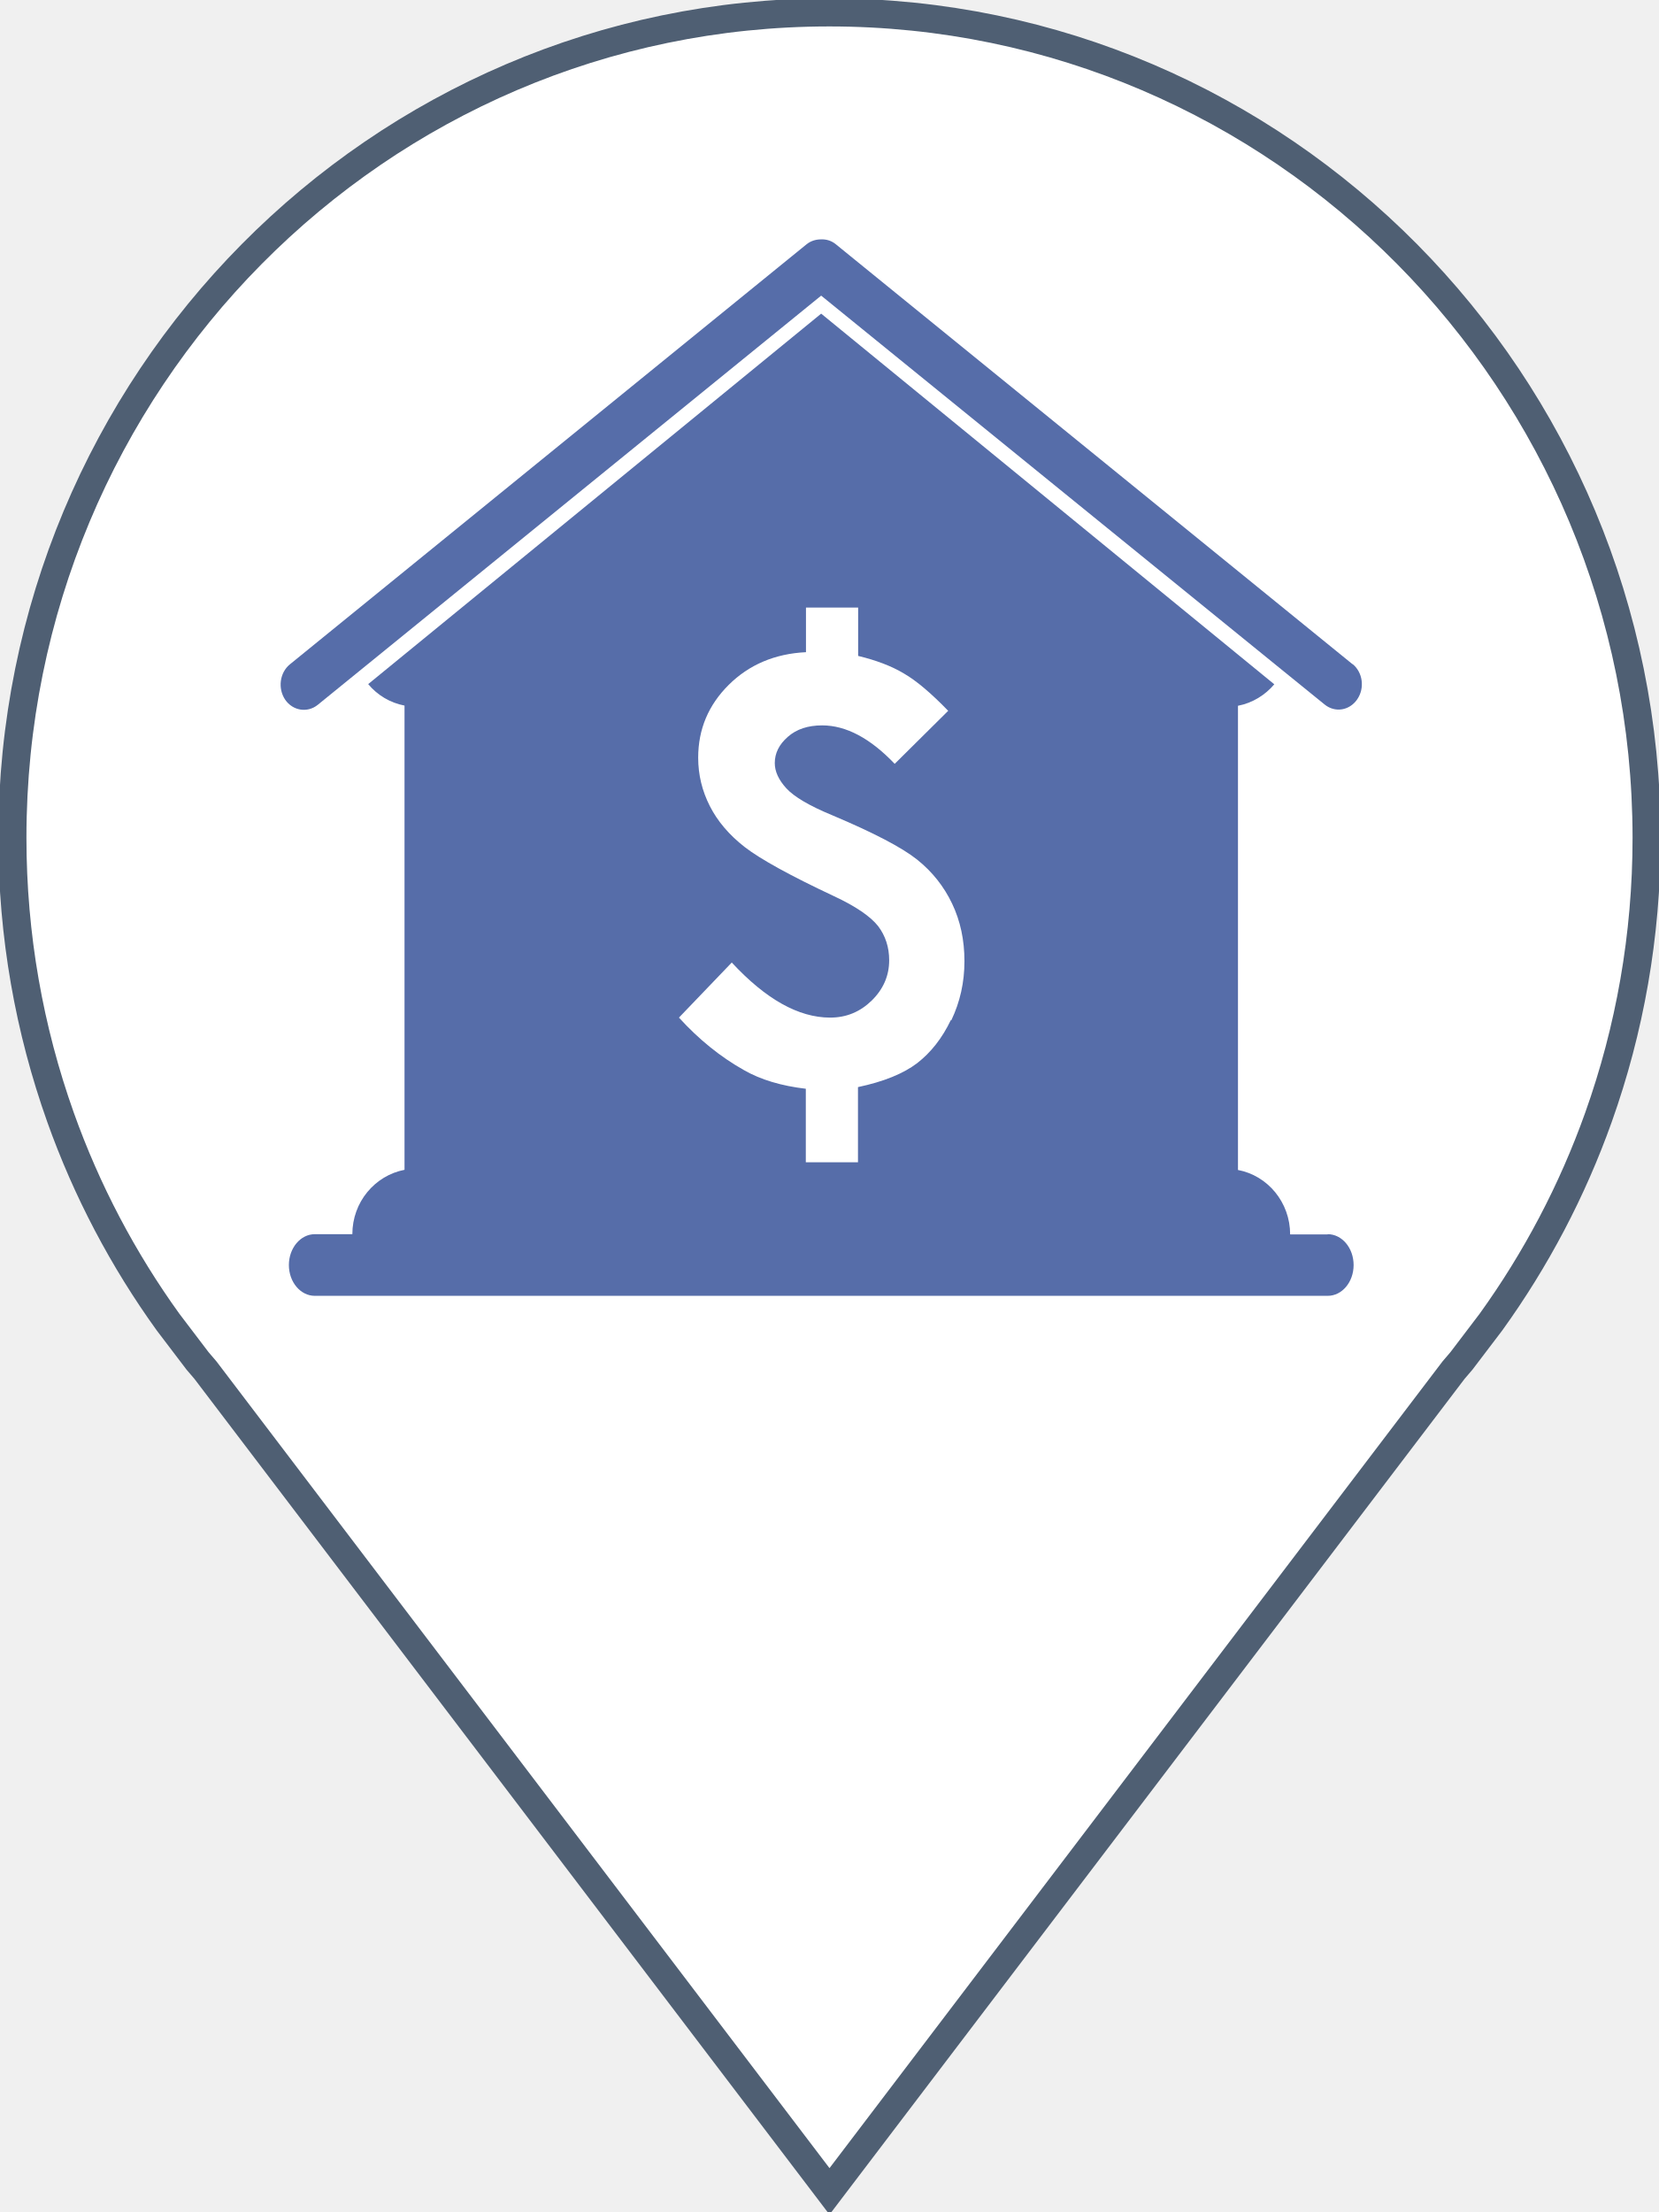
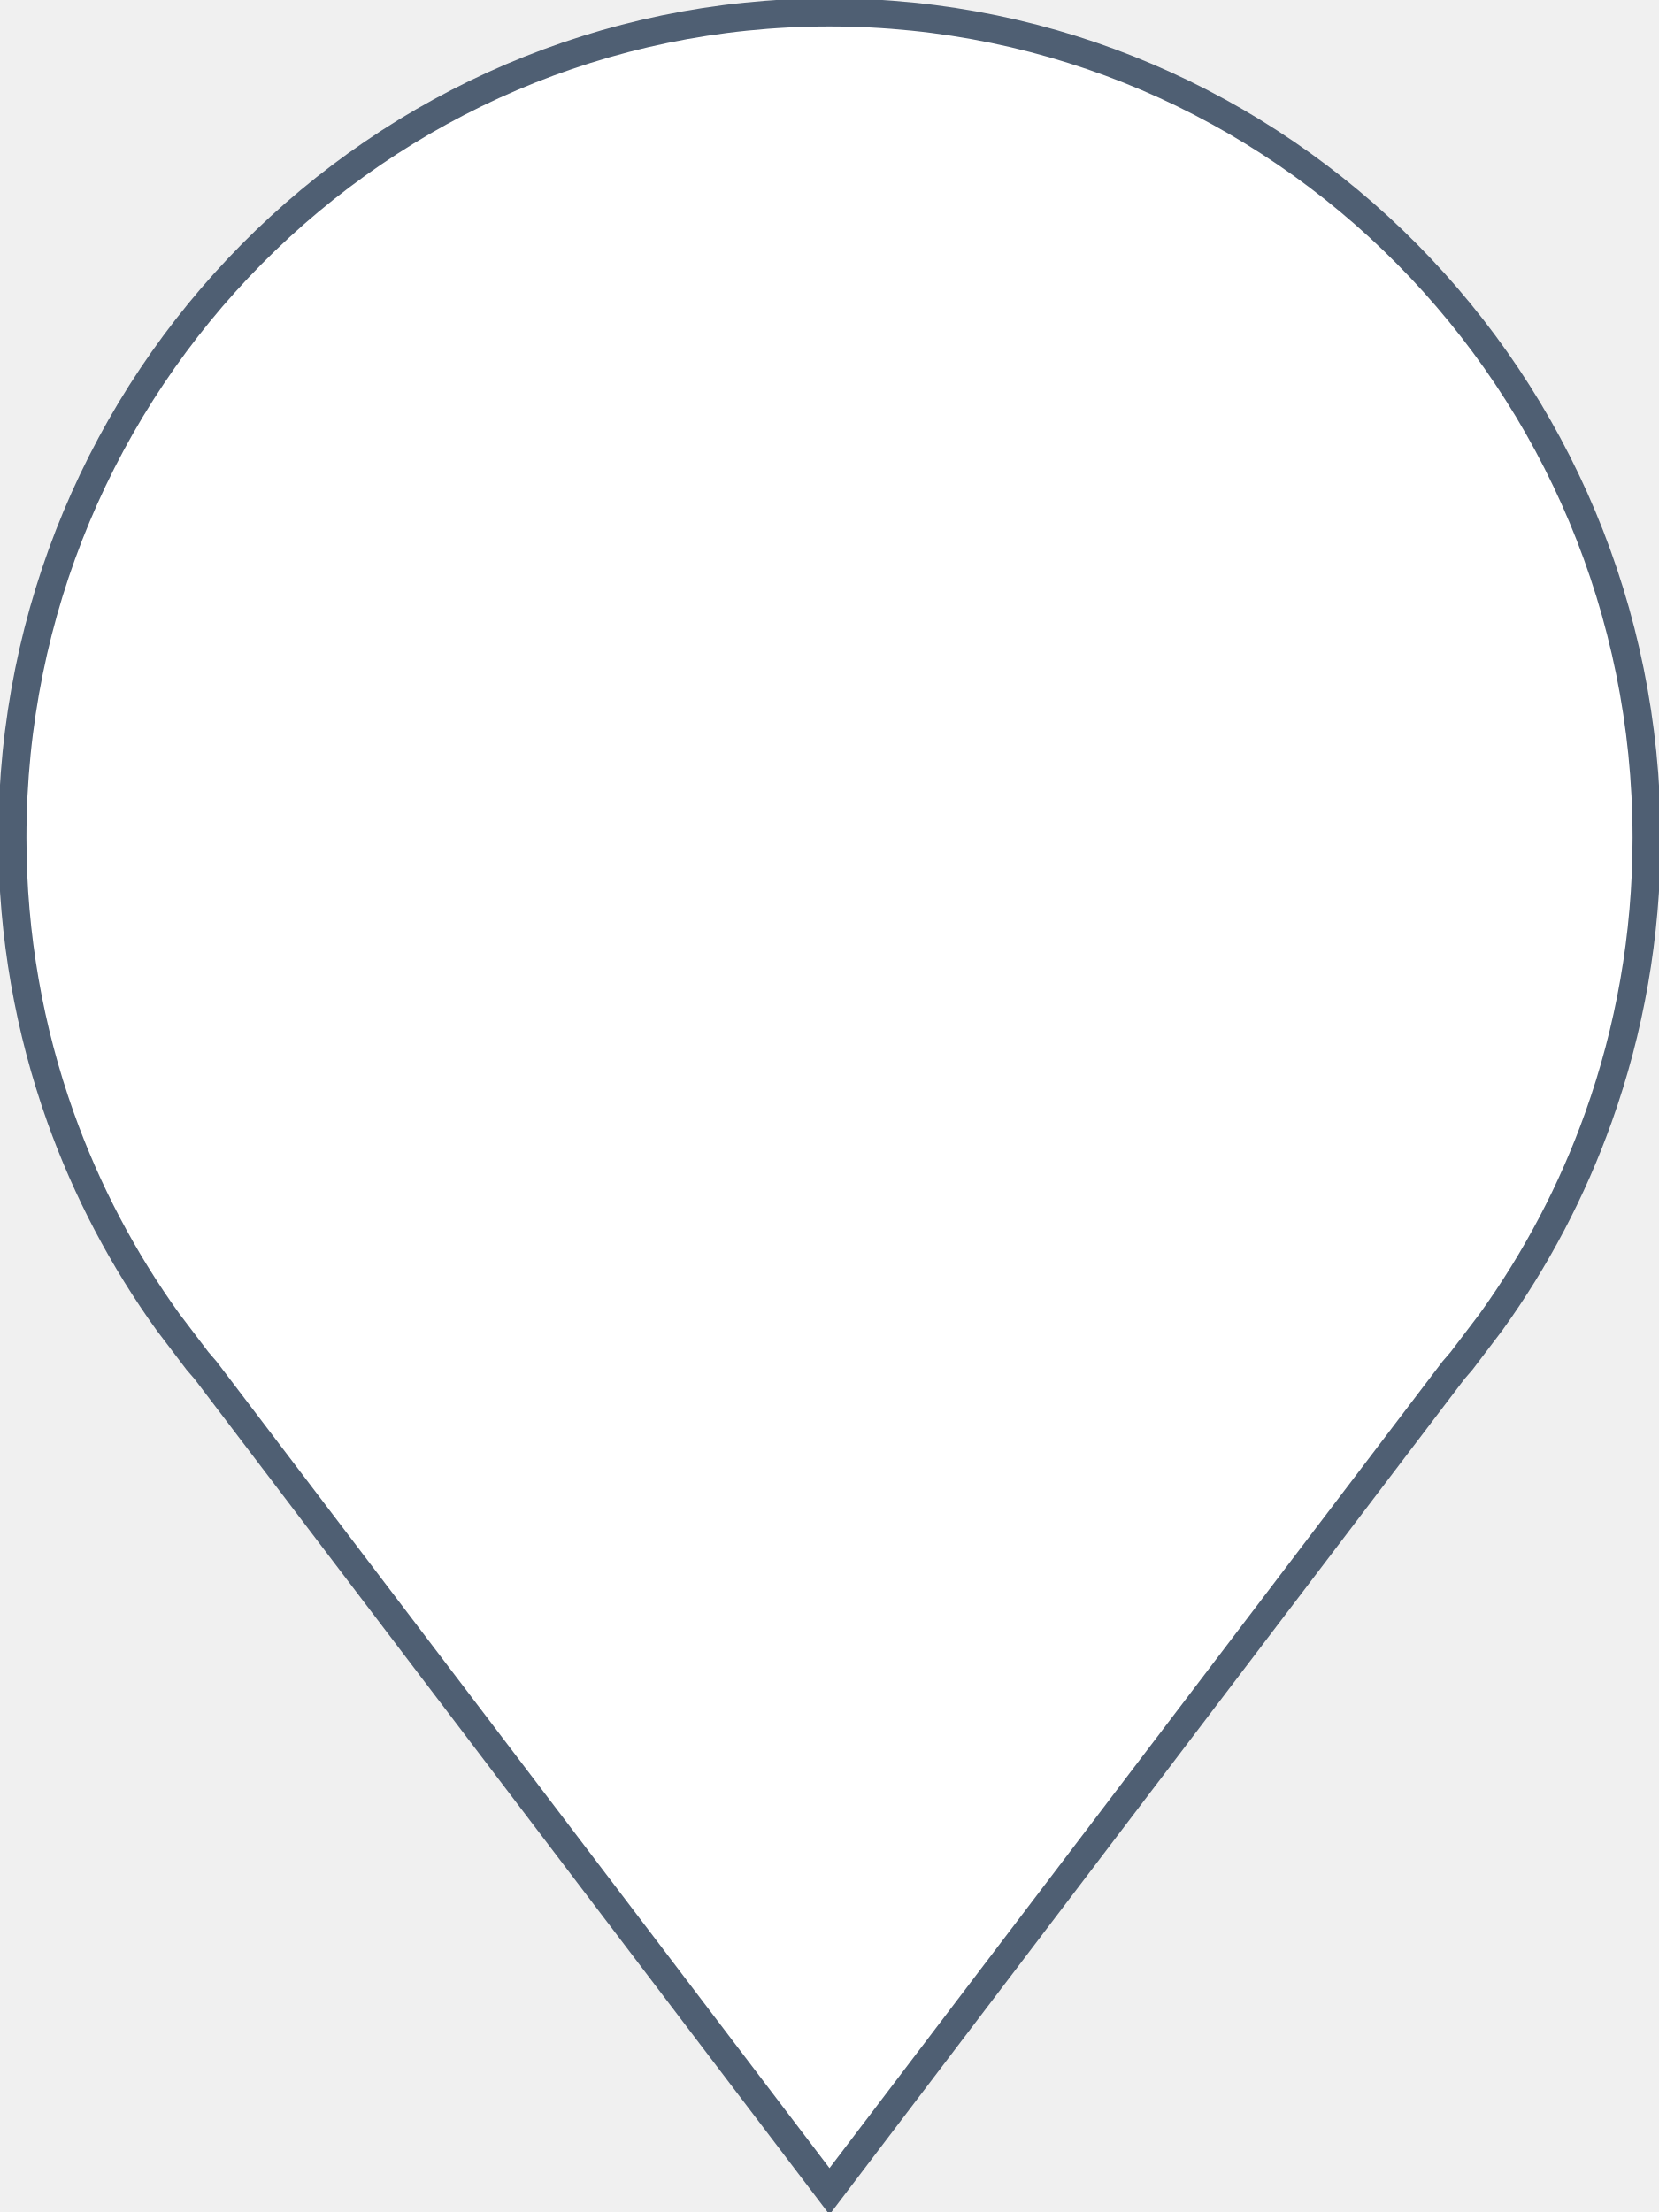
<svg xmlns="http://www.w3.org/2000/svg" width="201" height="268" overflow="hidden">
  <defs>
    <clipPath id="clip0">
-       <rect x="1952" y="879" width="201" height="268" />
+       <rect x="505" y="82" width="201" height="268" />
    </clipPath>
  </defs>
-   <g clip-path="url(#clip0)" transform="translate(-1952 -879)">
-     <path d="M2052.48 880.5C1997.82 880.5 1953.5 925.272 1953.5 980.494 1953.5 992.377 1955.56 1003.77 1959.33 1014.36 1962.51 1023.29 1966.92 1031.63 1972.36 1039.18L1975.94 1043.89C1976.25 1044.26 1976.58 1044.63 1976.89 1045L2052.5 1144.5 2128.11 1045C2128.42 1044.63 2128.75 1044.26 2129.06 1043.89L2132.64 1039.18C2138.08 1031.63 2142.49 1023.29 2145.67 1014.36 2149.44 1003.79 2151.5 992.395 2151.5 980.494 2151.47 925.272 2107.15 880.5 2052.48 880.5Z" stroke="#4F5F73" stroke-width="3.406" stroke-miterlimit="8" fill="#FFFFFF" fill-rule="evenodd" />
-     <path d="M2112.86 1028.56 2108.31 1028.56C2108.31 1024.67 2105.59 1021.43 2101.99 1020.75L2101.99 964.51C2103.75 964.17 2105.28 963.22 2106.39 961.908L2051.49 917 1996.61 961.885C1997.72 963.22 1999.25 964.148 2001.01 964.487L2001.01 1020.73C1997.41 1021.43 1994.69 1024.64 1994.69 1028.53L1990.14 1028.53C1988.41 1028.53 1987 1030.21 1987 1032.27 1987 1034.33 1988.41 1036 1990.14 1036L2112.86 1036C2114.6 1036 2116 1034.33 2116 1032.27 2116 1030.21 2114.6 1028.53 2112.86 1028.53ZM2067.19 1002.61C2066.14 1004.8 2064.78 1006.52 2063.12 1007.81 2061.45 1009.08 2059.07 1010.05 2055.95 1010.71L2055.95 1019.82 2049.63 1019.82 2049.63 1010.91C2046.7 1010.57 2044.17 1009.82 2042.13 1008.65 2039.3 1007.06 2036.67 1004.94 2034.26 1002.29L2040.66 995.617C2044.77 1000.05 2048.74 1002.29 2052.58 1002.29 2054.55 1002.29 2056.22 1001.59 2057.63 1000.21 2059.03 998.83 2059.73 997.201 2059.73 995.346 2059.73 993.762 2059.28 992.382 2058.39 991.205 2057.46 990.029 2055.68 988.807 2053.06 987.586 2047.71 985.074 2044.11 983.084 2042.21 981.613 2040.33 980.143 2038.93 978.491 2038 976.659 2037.07 974.826 2036.59 972.88 2036.59 970.799 2036.59 967.36 2037.83 964.419 2040.29 961.976 2042.75 959.532 2045.89 958.198 2049.65 958.017L2049.65 952.61 2055.97 952.61 2055.97 958.469C2058.14 958.99 2060 959.691 2061.51 960.596 2063.04 961.478 2064.82 962.994 2066.88 965.12L2060.4 971.546C2057.44 968.446 2054.51 966.885 2051.61 966.885 2049.9 966.885 2048.51 967.338 2047.46 968.265 2046.39 969.193 2045.87 970.256 2045.87 971.455 2045.87 972.473 2046.34 973.491 2047.27 974.509 2048.2 975.527 2050.06 976.636 2052.87 977.79 2057.85 979.894 2061.28 981.681 2063.12 983.151 2064.96 984.622 2066.37 986.409 2067.36 988.49 2068.35 990.572 2068.85 992.88 2068.85 995.459 2068.85 998.038 2068.31 1000.41 2067.26 1002.61Z" fill="#566DA9" fill-rule="evenodd" />
-     <path d="M2115.88 959.483 2053.26 908.589C2052.74 908.16 2052.12 907.979 2051.49 908.002 2050.89 908.002 2050.27 908.16 2049.73 908.589L1987.13 959.483C1985.88 960.499 1985.64 962.417 1986.55 963.771 1987.48 965.126 1989.25 965.396 1990.49 964.403L2051.49 914.818 2106.62 959.596 2112.49 964.358C2113.74 965.374 2115.5 965.103 2116.44 963.726 2117.37 962.372 2117.12 960.454 2115.86 959.438Z" fill="#566DA9" fill-rule="evenodd" />
+   <g clip-path="url(#clip0)" transform="translate(-505 -82)">
+     <path d="M605.483 83.5C550.819 83.5 506.5 128.272 506.5 183.494 506.5 195.377 508.558 206.771 512.329 217.361 515.512 226.291 519.924 234.627 525.355 242.176L528.936 246.895C529.247 247.262 529.576 247.629 529.888 247.996L605.5 347.5 681.112 247.996C681.424 247.629 681.752 247.262 682.064 246.895L685.644 242.176C691.076 234.627 695.487 226.291 698.67 217.361 702.441 206.789 704.5 195.395 704.5 183.494 704.465 128.272 660.146 83.5 605.483 83.5Z" stroke="#4F5F73" stroke-width="3.406" stroke-miterlimit="8" fill="#FFFFFF" fill-rule="evenodd" />
  </g>
</svg>
